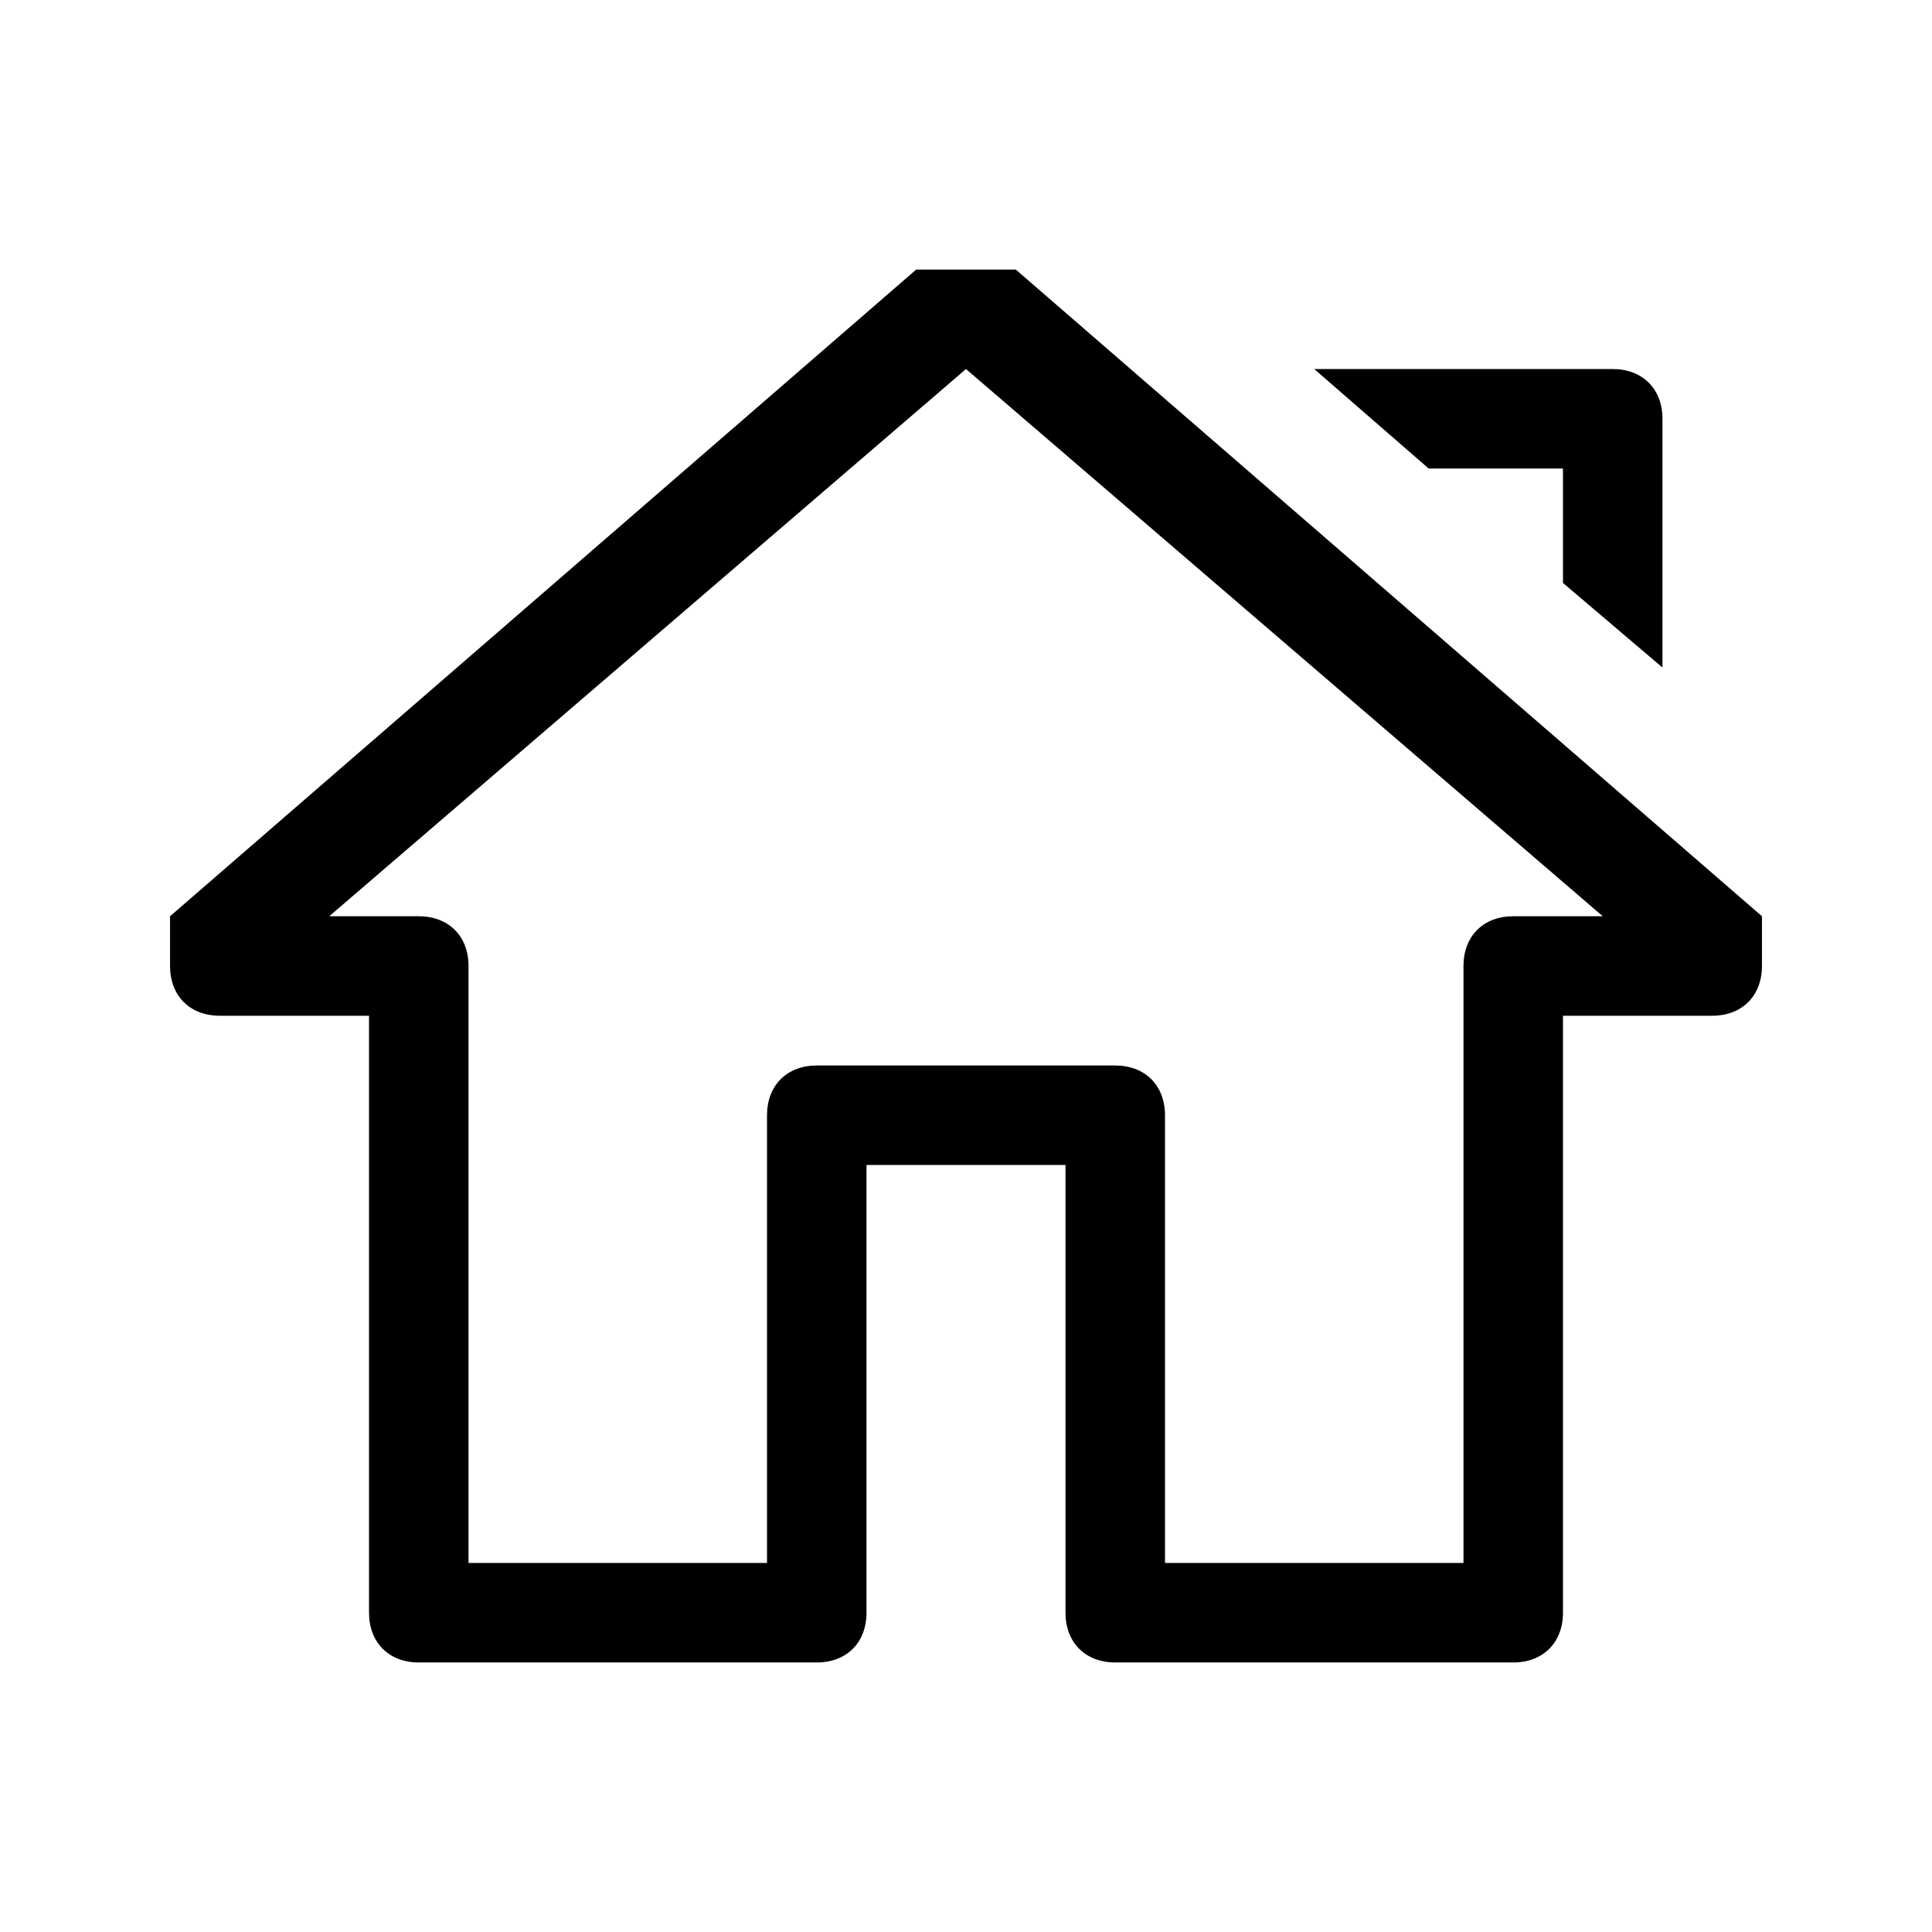
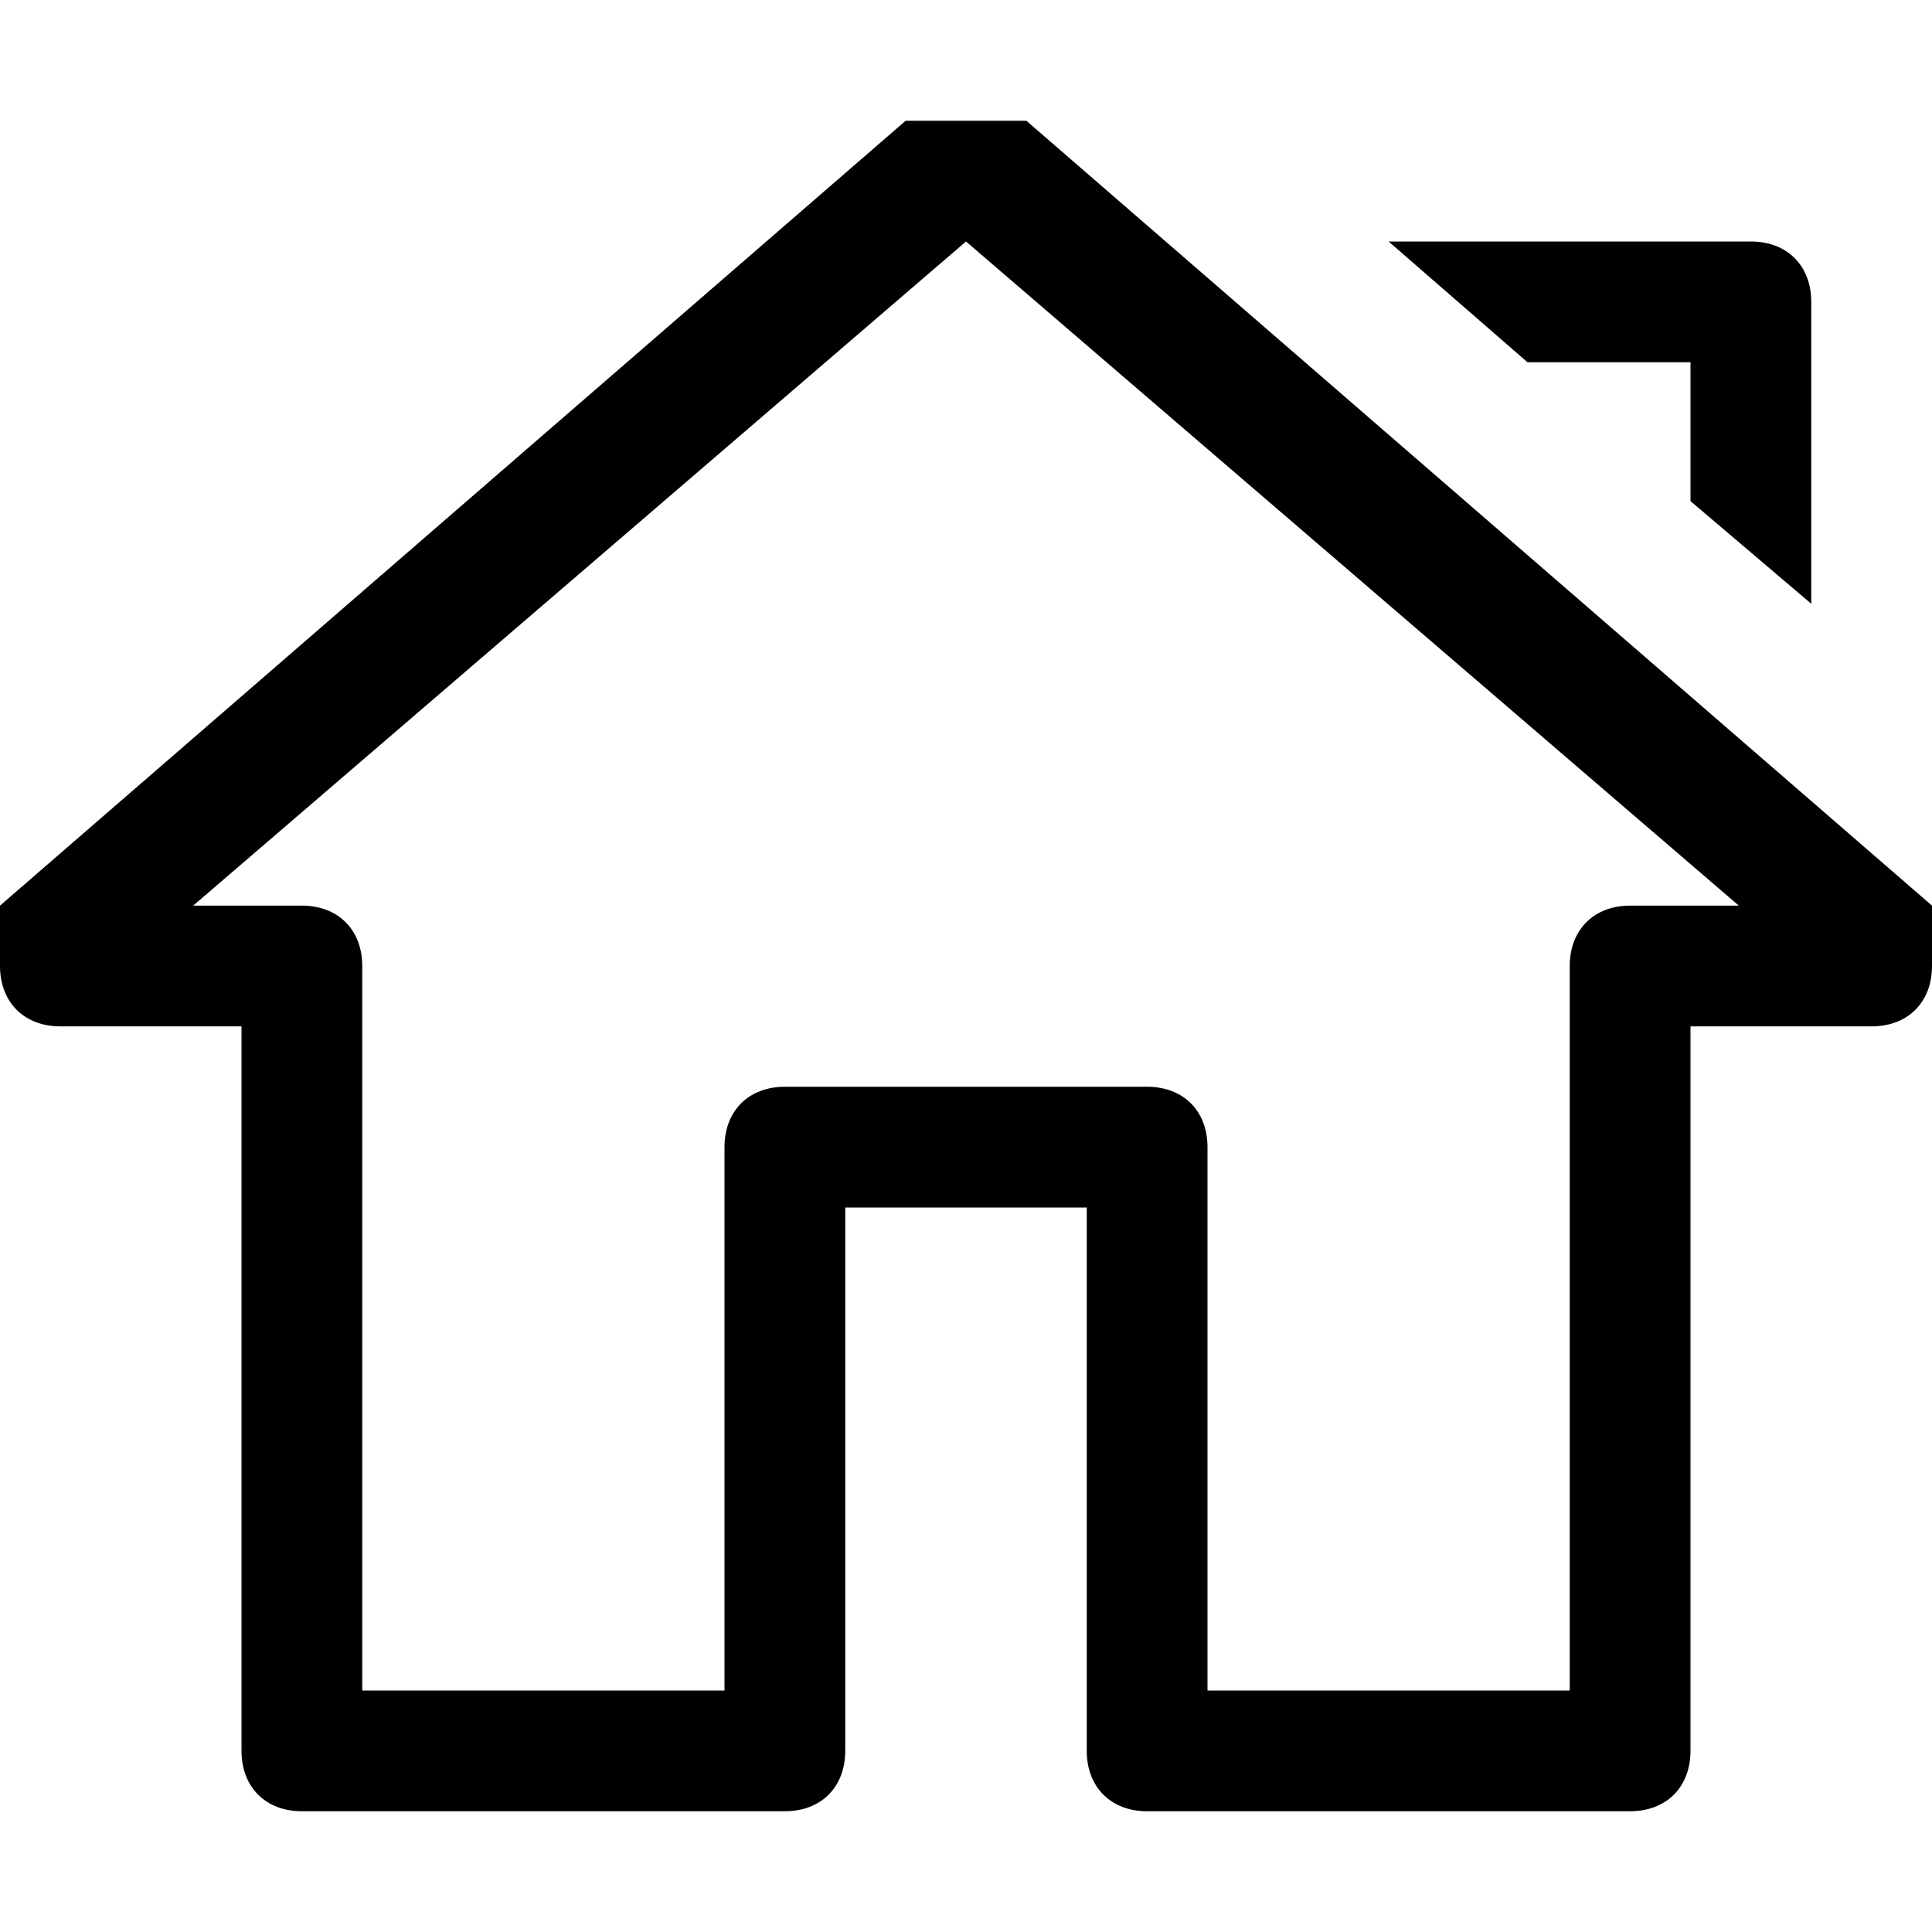
<svg xmlns="http://www.w3.org/2000/svg" class="icon" viewBox="0 0 1024 1024" width="200" height="200">
  <defs>
    <style />
  </defs>
-   <path d="M828.406 248.328v60.645l52.735 44.824V221.96c0-15.82-10.547-26.367-26.368-26.367H696.57l60.645 52.734h71.191zM538.367 142.86h-52.734L90.125 485.633V512c0 15.82 10.547 26.367 26.367 26.367h79.102v316.406c0 15.82 10.547 26.368 26.367 26.368h210.937c15.82 0 26.368-10.547 26.368-26.368V617.47h105.468v237.304c0 15.82 10.547 26.368 26.368 26.368h210.937c15.82 0 26.367-10.547 26.367-26.368V538.367h79.102c15.82 0 26.367-10.547 26.367-26.367v-26.367L538.367 142.859zM802.04 485.633c-15.82 0-26.367 10.547-26.367 26.367v316.406H617.469V591.102c0-15.82-10.547-26.368-26.367-26.368H432.898c-15.82 0-26.367 10.547-26.367 26.368v237.304H248.328V512c0-15.82-10.547-26.367-26.367-26.367H174.5L512 195.593l337.5 290.04h-47.46z" />
+   <path d="M896 192v73.6l64 54.4V160c0-19.2-12.8-32-32-32H736l73.6 64H896zM544 64h-64L0 480v32c0 19.2 12.8 32 32 32h96v384c0 19.2 12.8 32 32 32h256c19.2 0 32-12.8 32-32V640h128v288c0 19.2 12.8 32 32 32h256c19.2 0 32-12.8 32-32V544h96c19.2 0 32-12.8 32-32v-32L544 64zm320 416c-19.2 0-32 12.8-32 32v384H640V608c0-19.2-12.8-32-32-32H416c-19.2 0-32 12.8-32 32v288H192V512c0-19.2-12.8-32-32-32h-57.6L512 128l409.6 352H864z" />
</svg>
